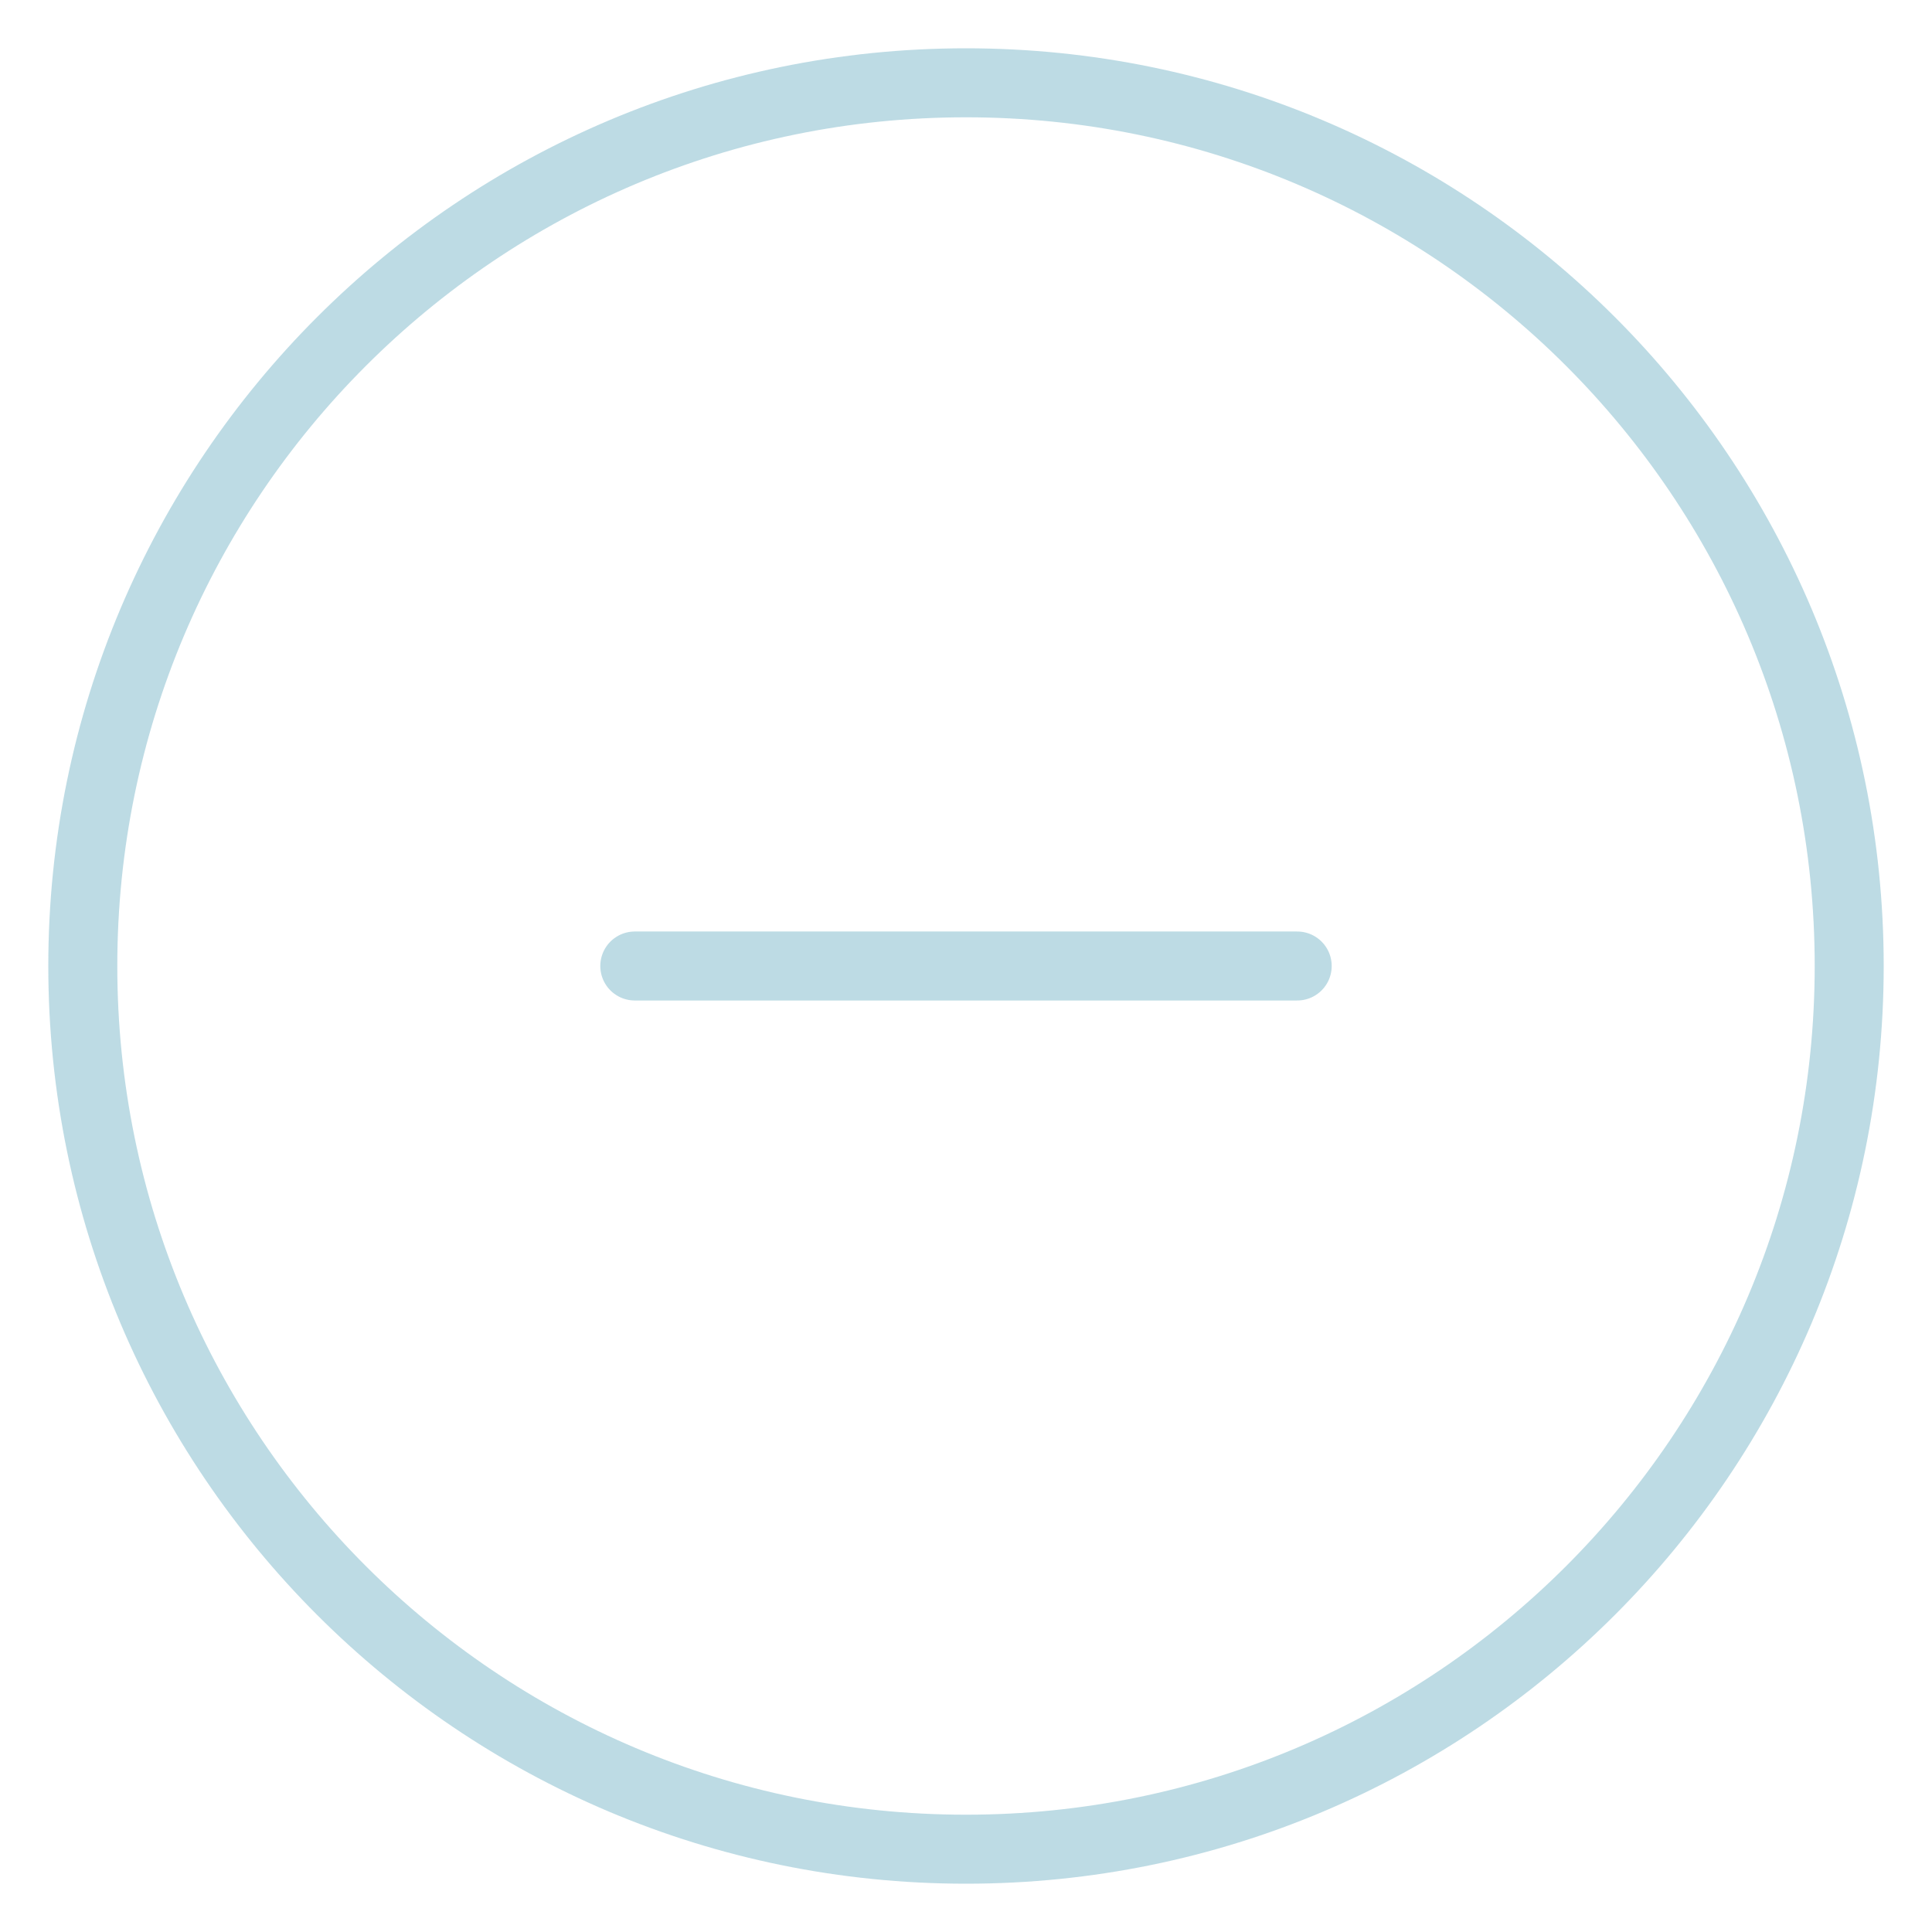
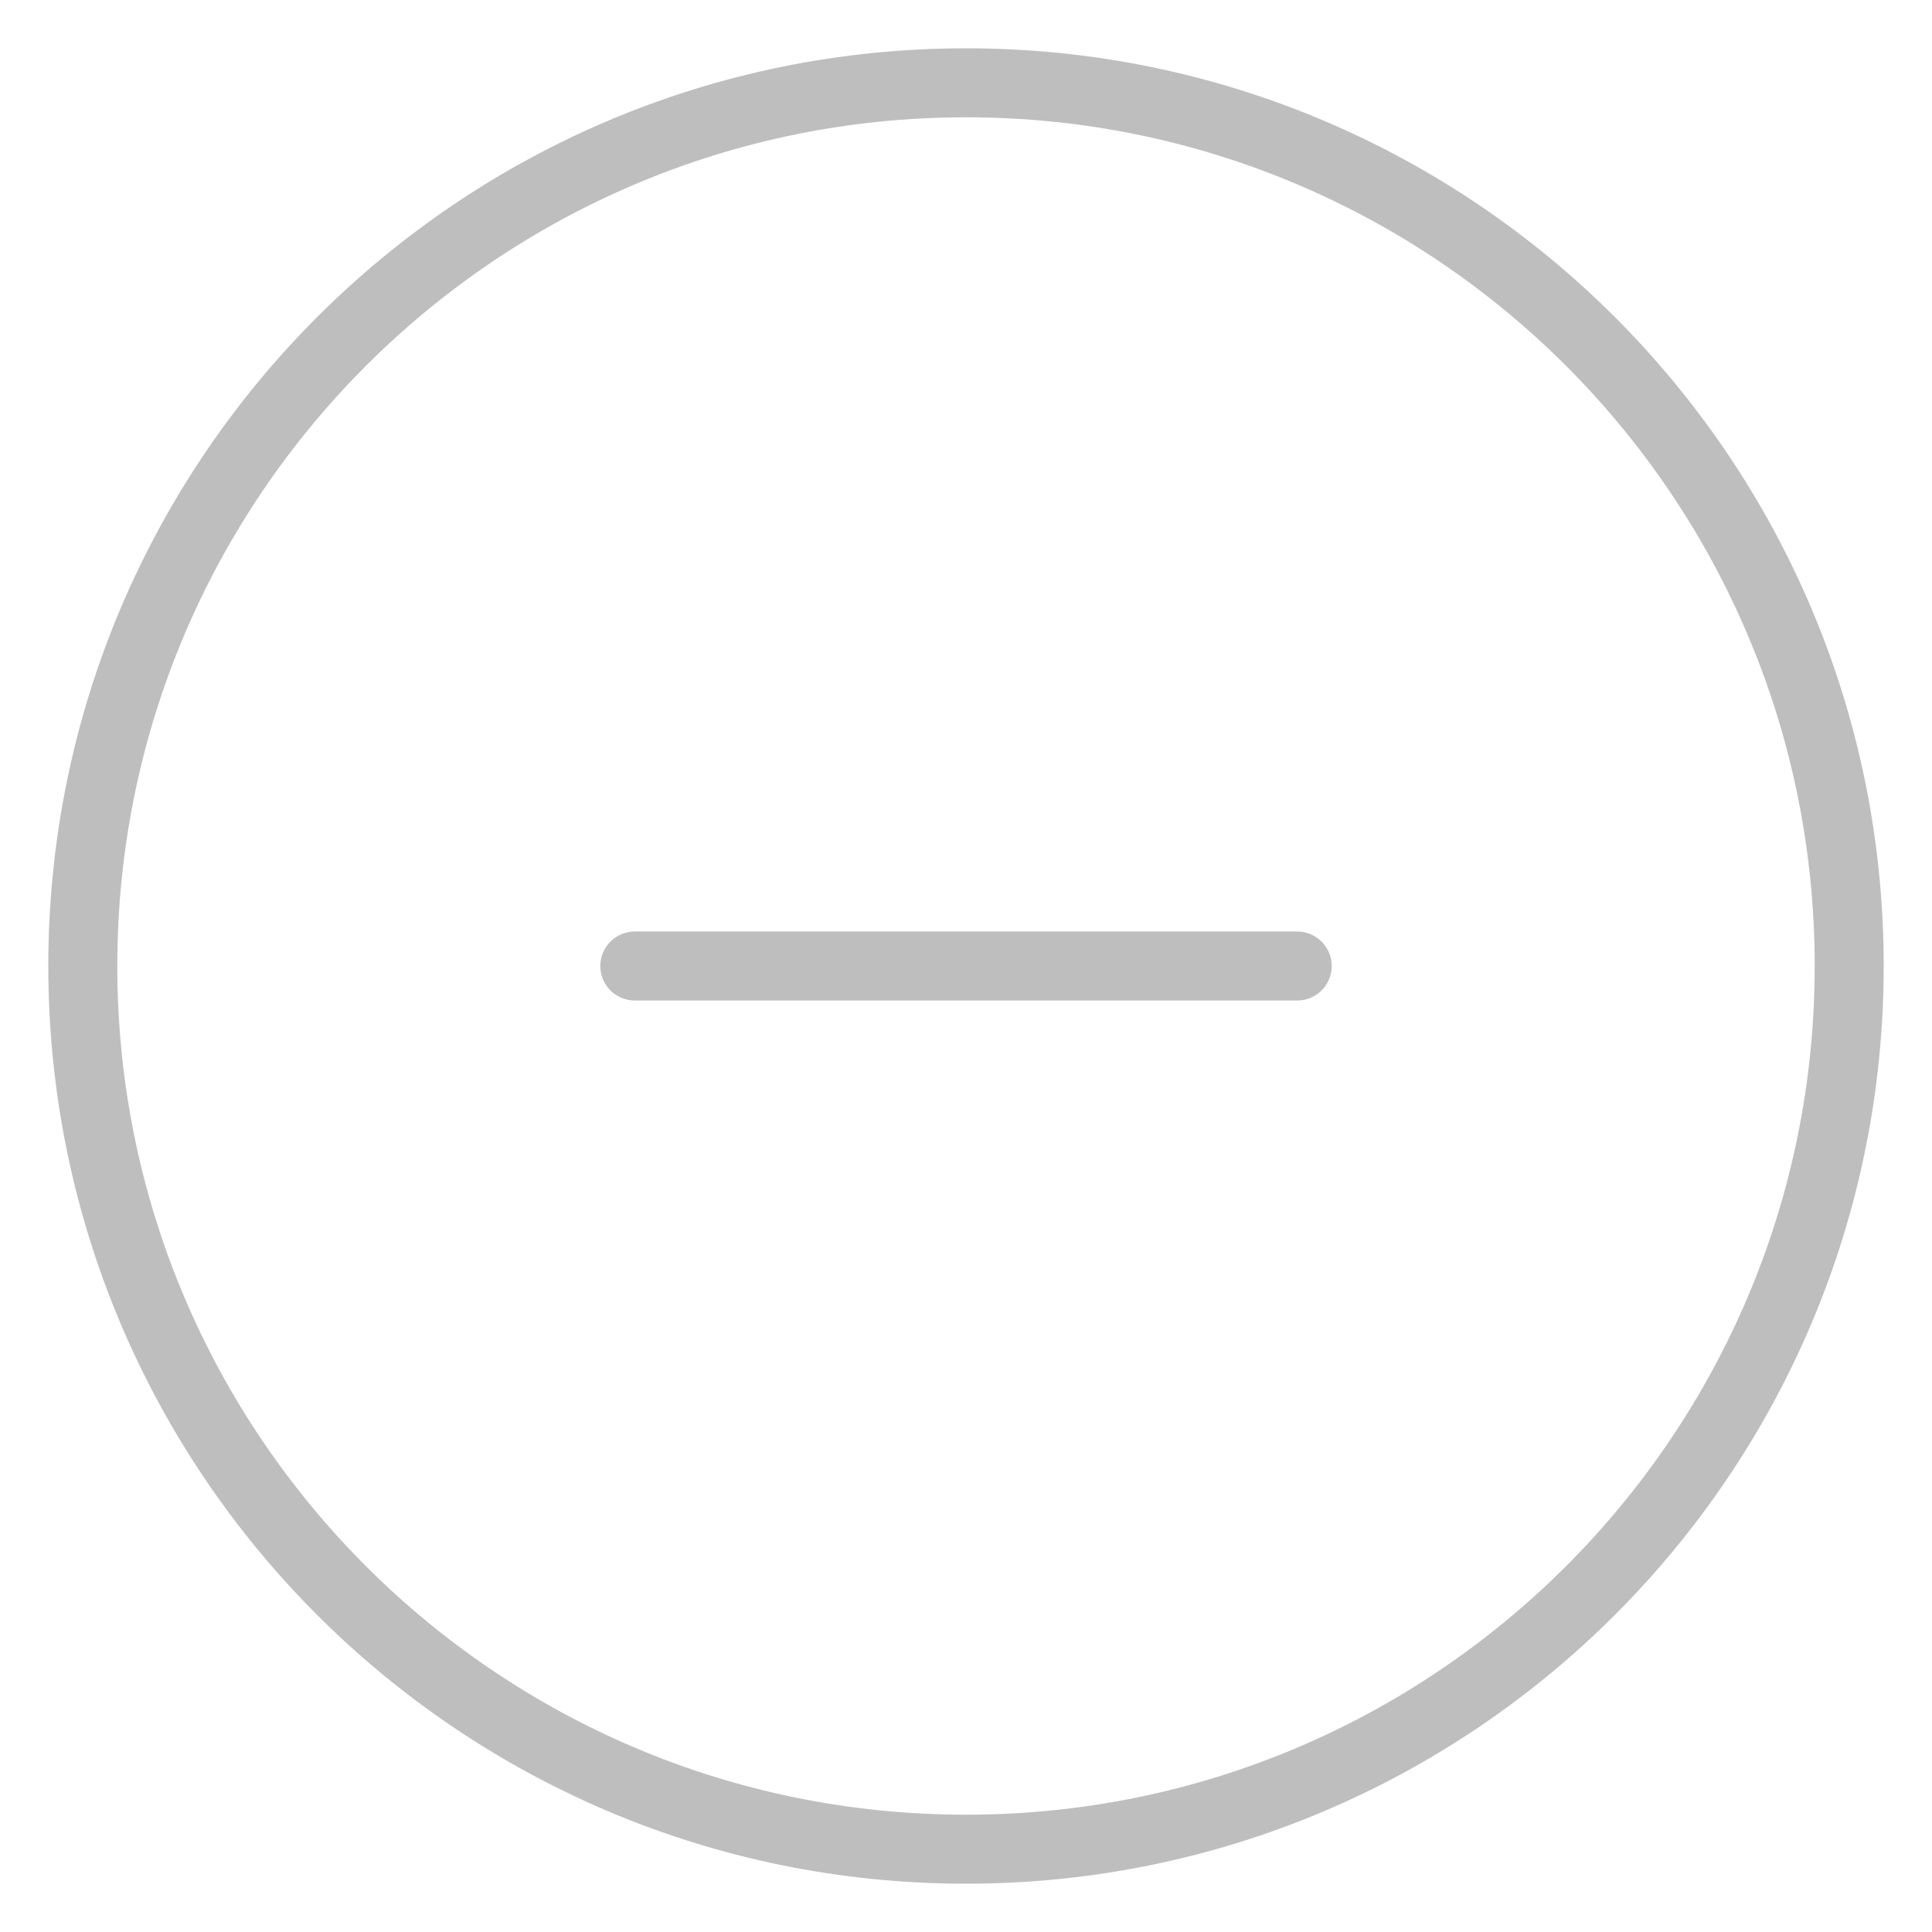
<svg xmlns="http://www.w3.org/2000/svg" width="28" height="28" viewBox="0 0 28 28" fill="none">
-   <path d="M9.2 14H18.8M26.8 14C26.8 21.069 21.069 26.8 14 26.8C6.931 26.8 1.2 21.069 1.2 14C1.2 6.931 6.931 1.2 14 1.2C21.069 1.2 26.8 6.931 26.8 14Z" stroke="#4397B2" stroke-opacity="0.35" stroke-linecap="round" stroke-linejoin="round" />
+   <path d="M9.2 14H18.8M26.8 14C26.8 21.069 21.069 26.8 14 26.8C6.931 26.8 1.2 21.069 1.2 14C1.2 6.931 6.931 1.2 14 1.2C21.069 1.2 26.8 6.931 26.8 14Z" stroke="#5F5E5E" stroke-opacity="0.4" stroke-linecap="round" stroke-linejoin="round" />
</svg>
